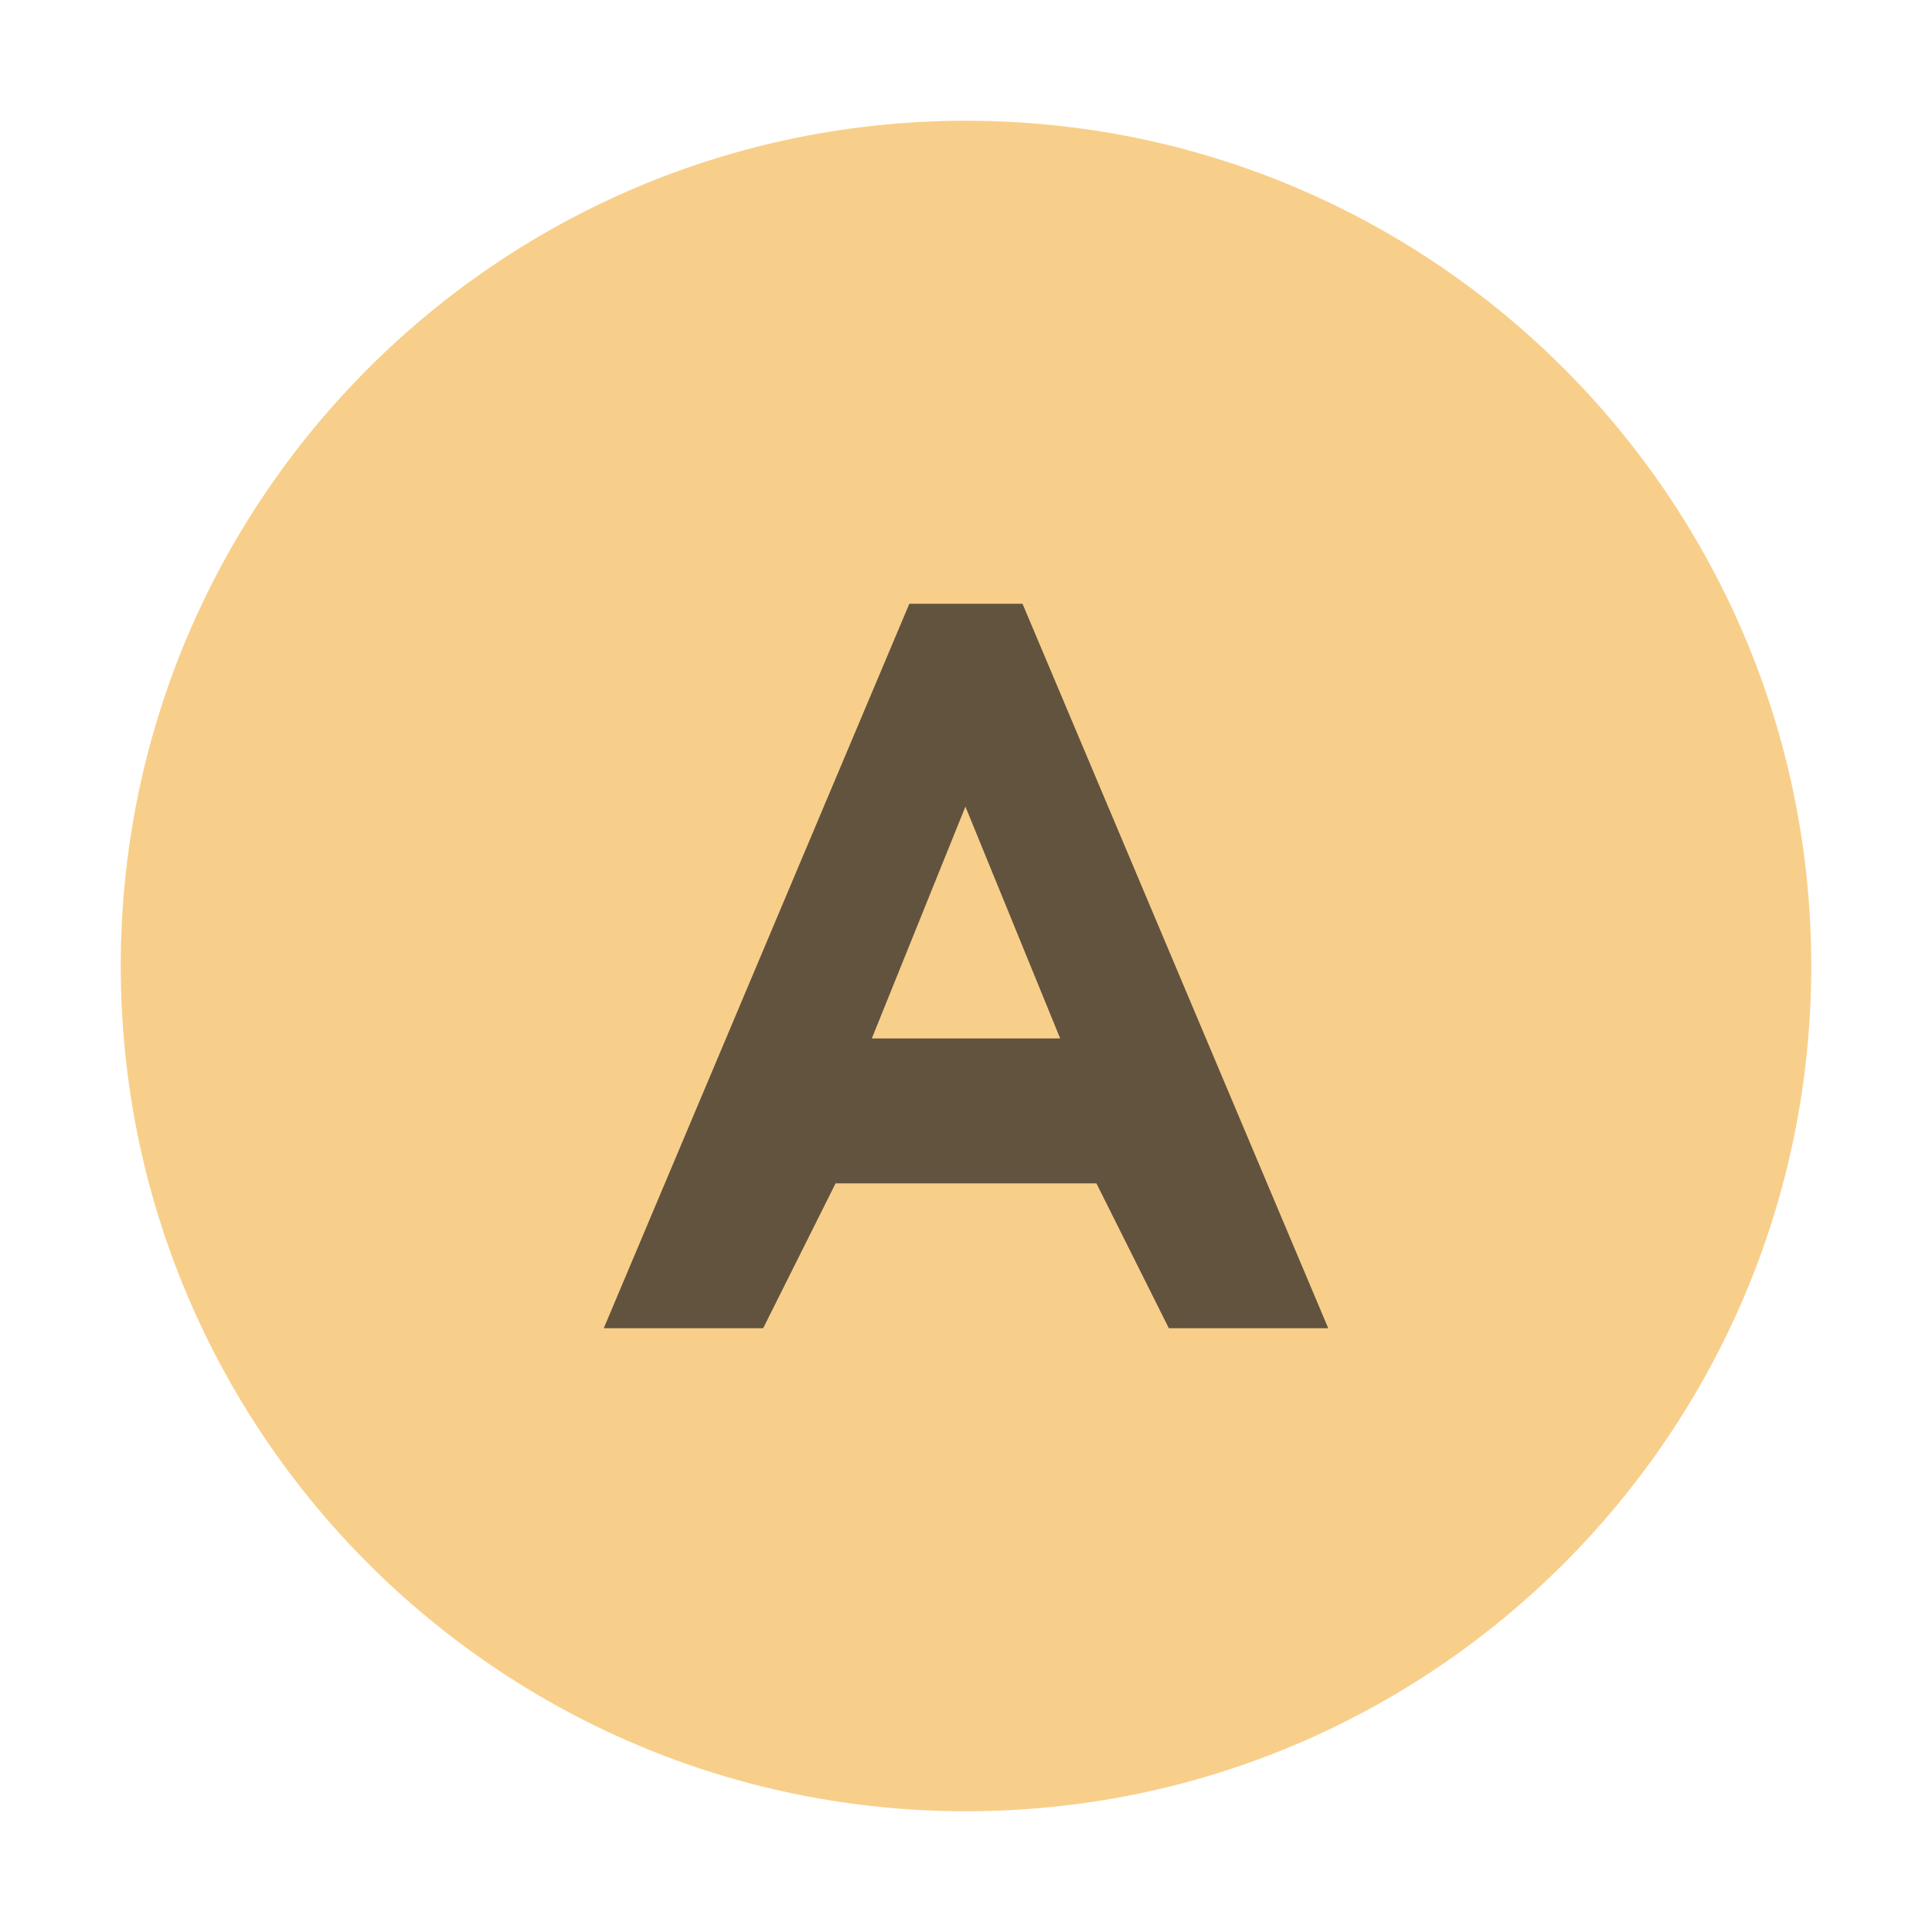
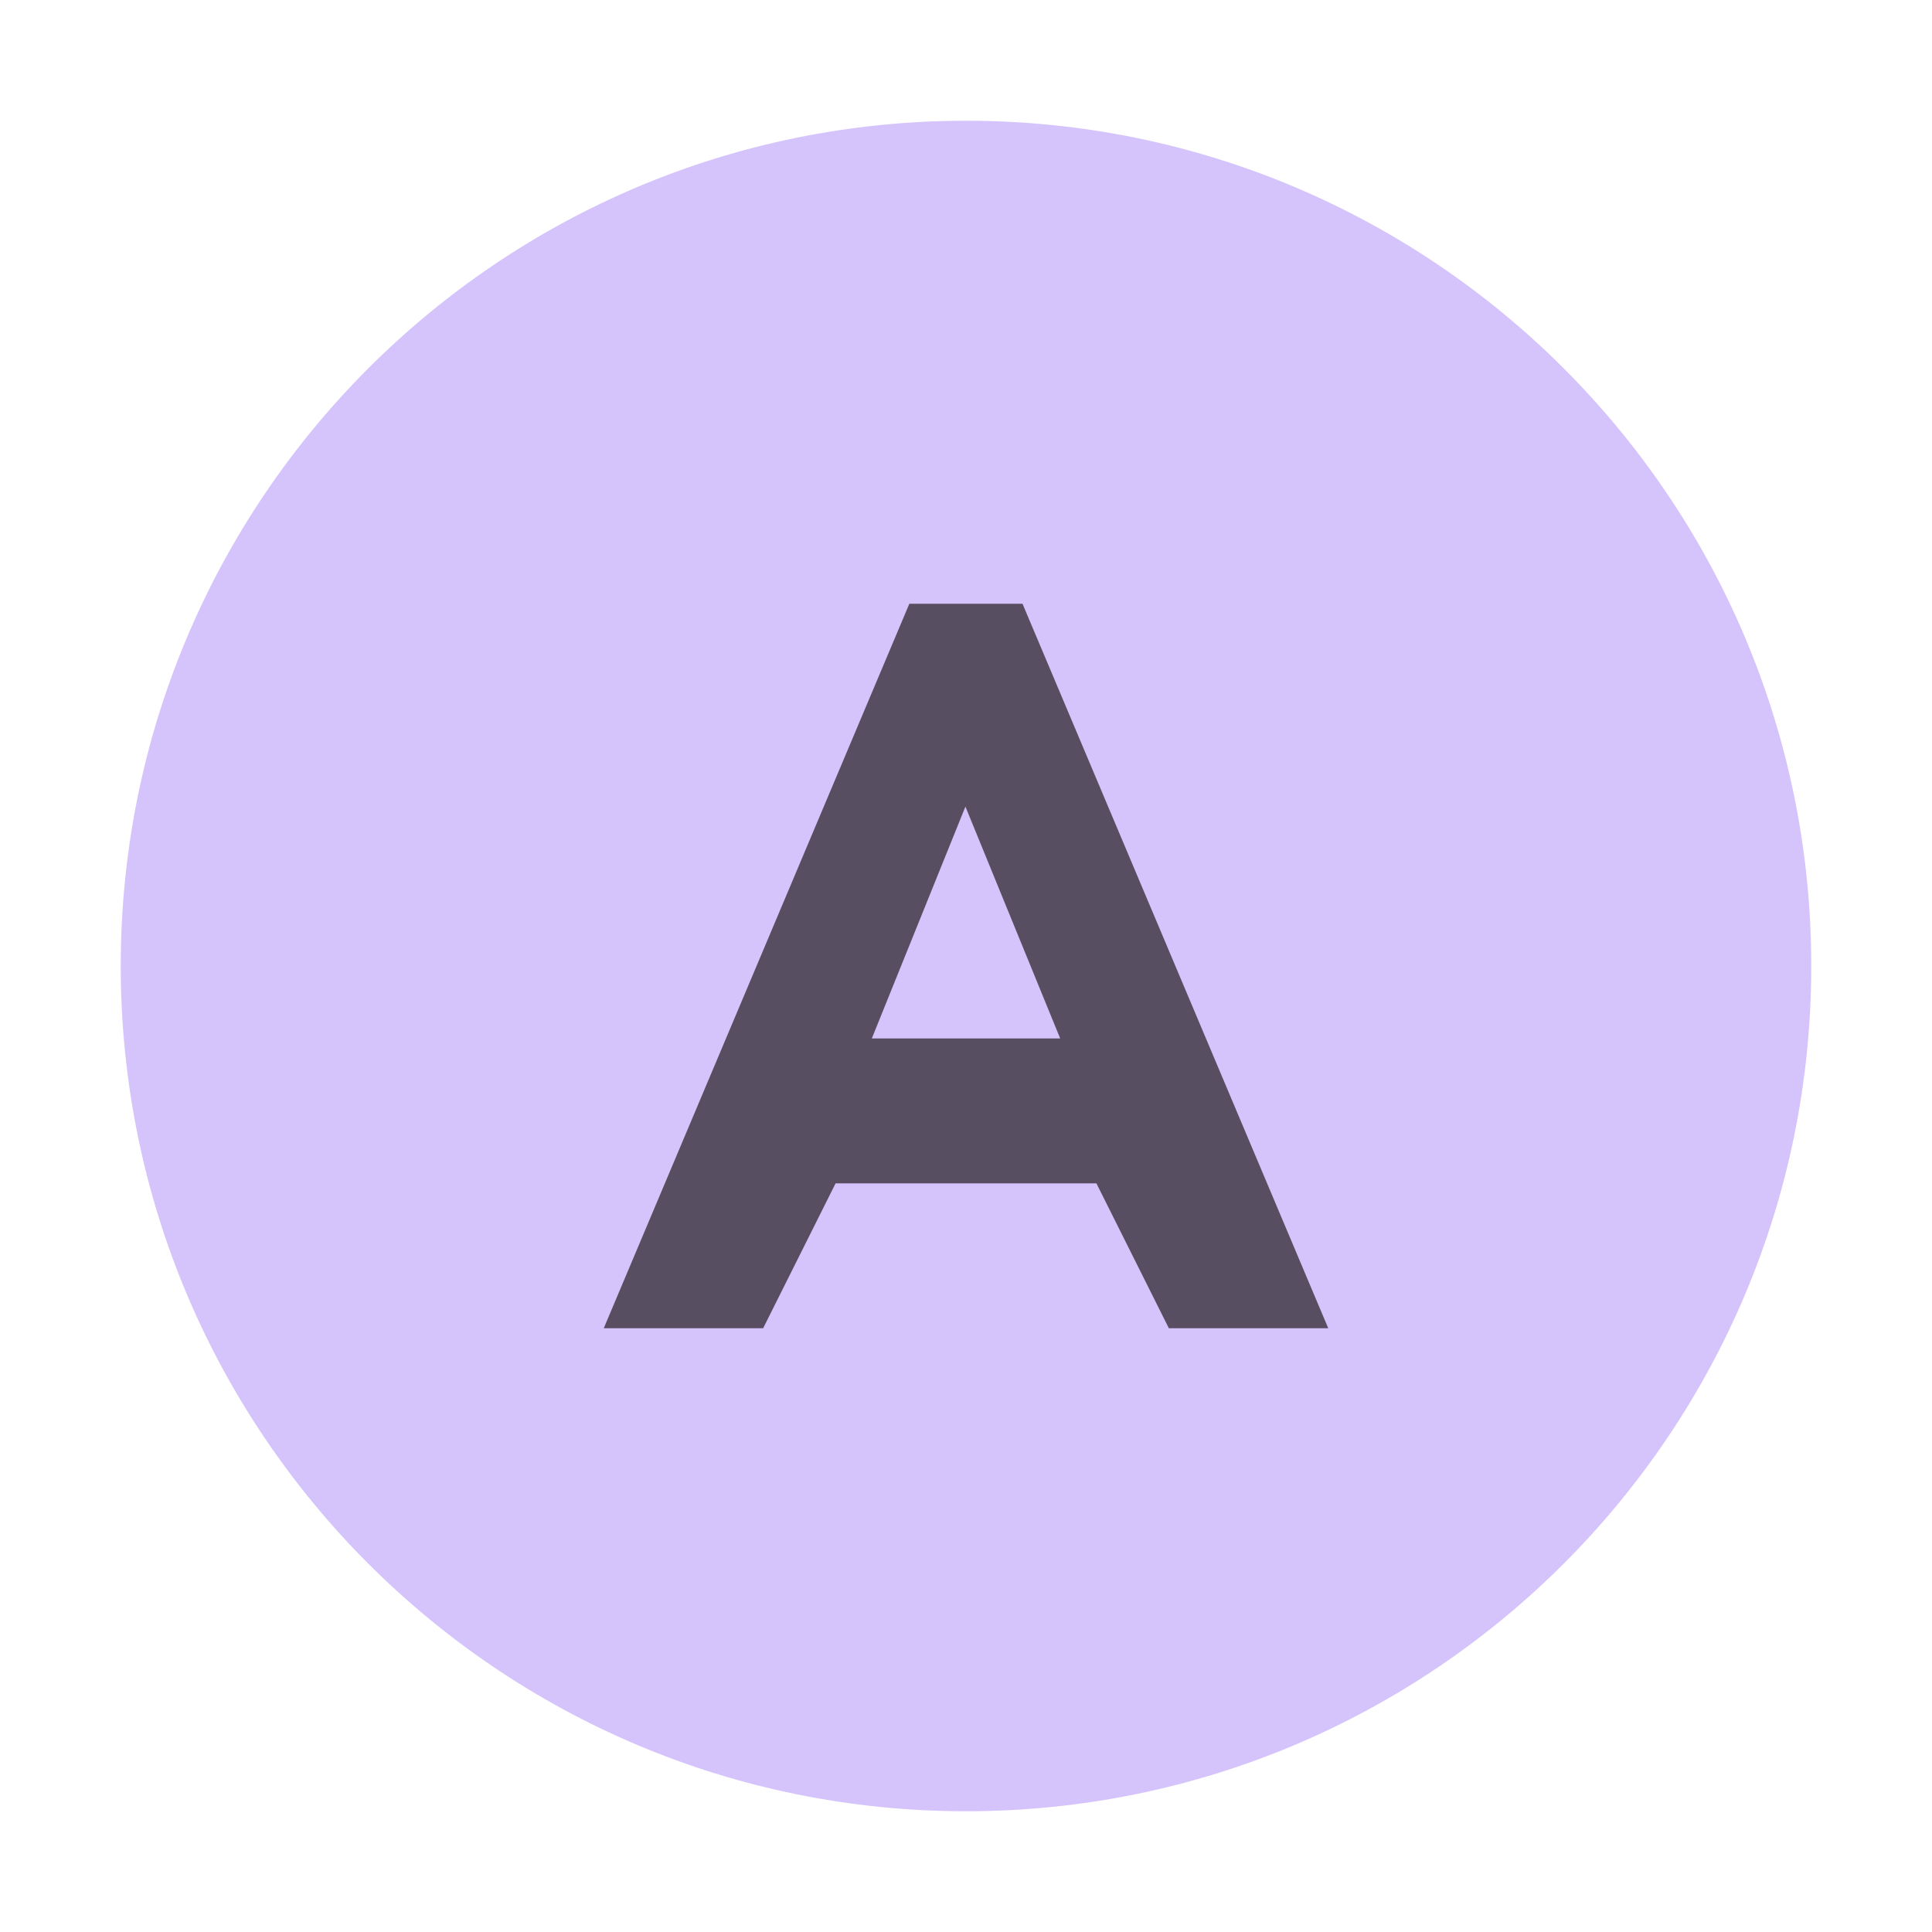
<svg xmlns="http://www.w3.org/2000/svg" width="16" height="16" viewBox="0 0 16 16">
  <g fill="none" fill-rule="evenodd">
-     <path fill="#F4AF3D" fill-opacity=".6" d="M15,8 C15,11.866 11.866,15 8,15 C4.134,15 1,11.866 1,8 C1,4.134 4.134,1 8,1 C11.866,1 15,4.134 15,8" />
+     <path fill="#B99BF8" fill-opacity=".6" d="M15,8 C15,11.866 11.866,15 8,15 C4.134,15 1,11.866 1,8 C1,4.134 4.134,1 8,1 C11.866,1 15,4.134 15,8" />
    <path fill="#231F20" fill-opacity=".7" d="M3.15,3 L2.496,1.4 L1.85,3 L3.15,3 Z M2.109,0 L2.89,0 L5,5 L3.9,5 L3.4,4 L1.6,4 L1.1,5 L0,5 L2.109,0 Z" transform="translate(5 5) scale(1.2)" />
  </g>
</svg>
